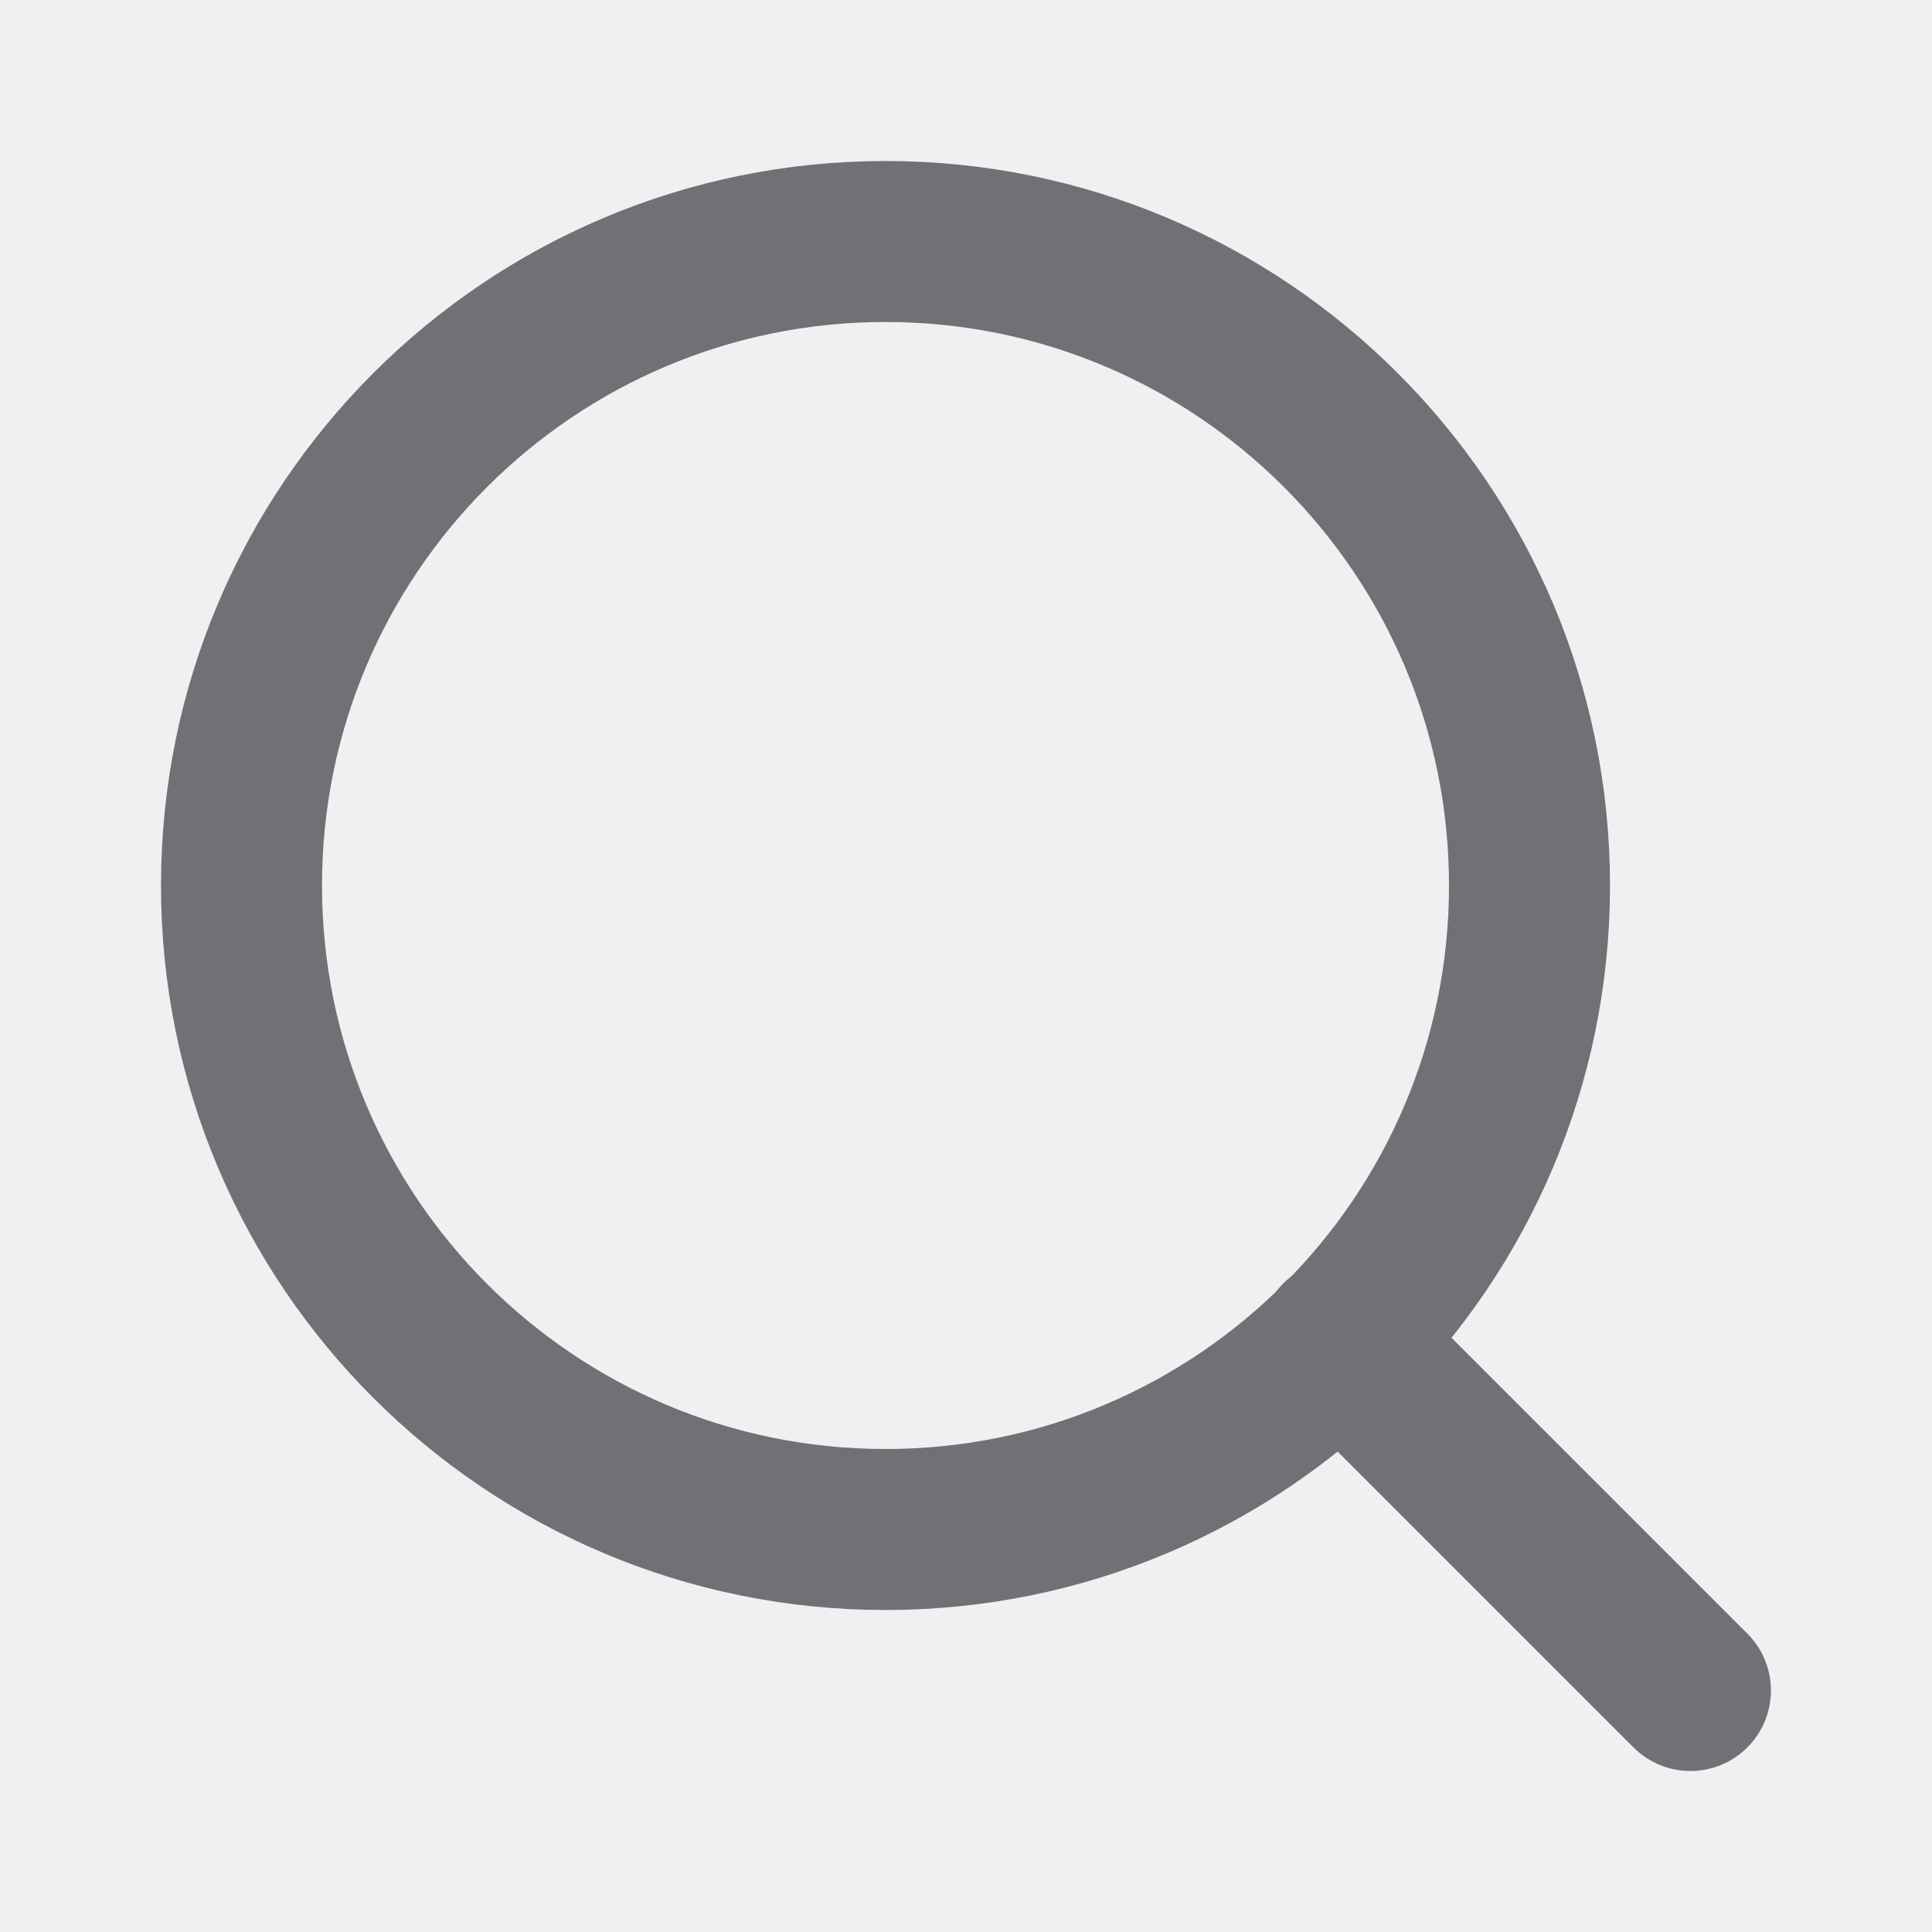
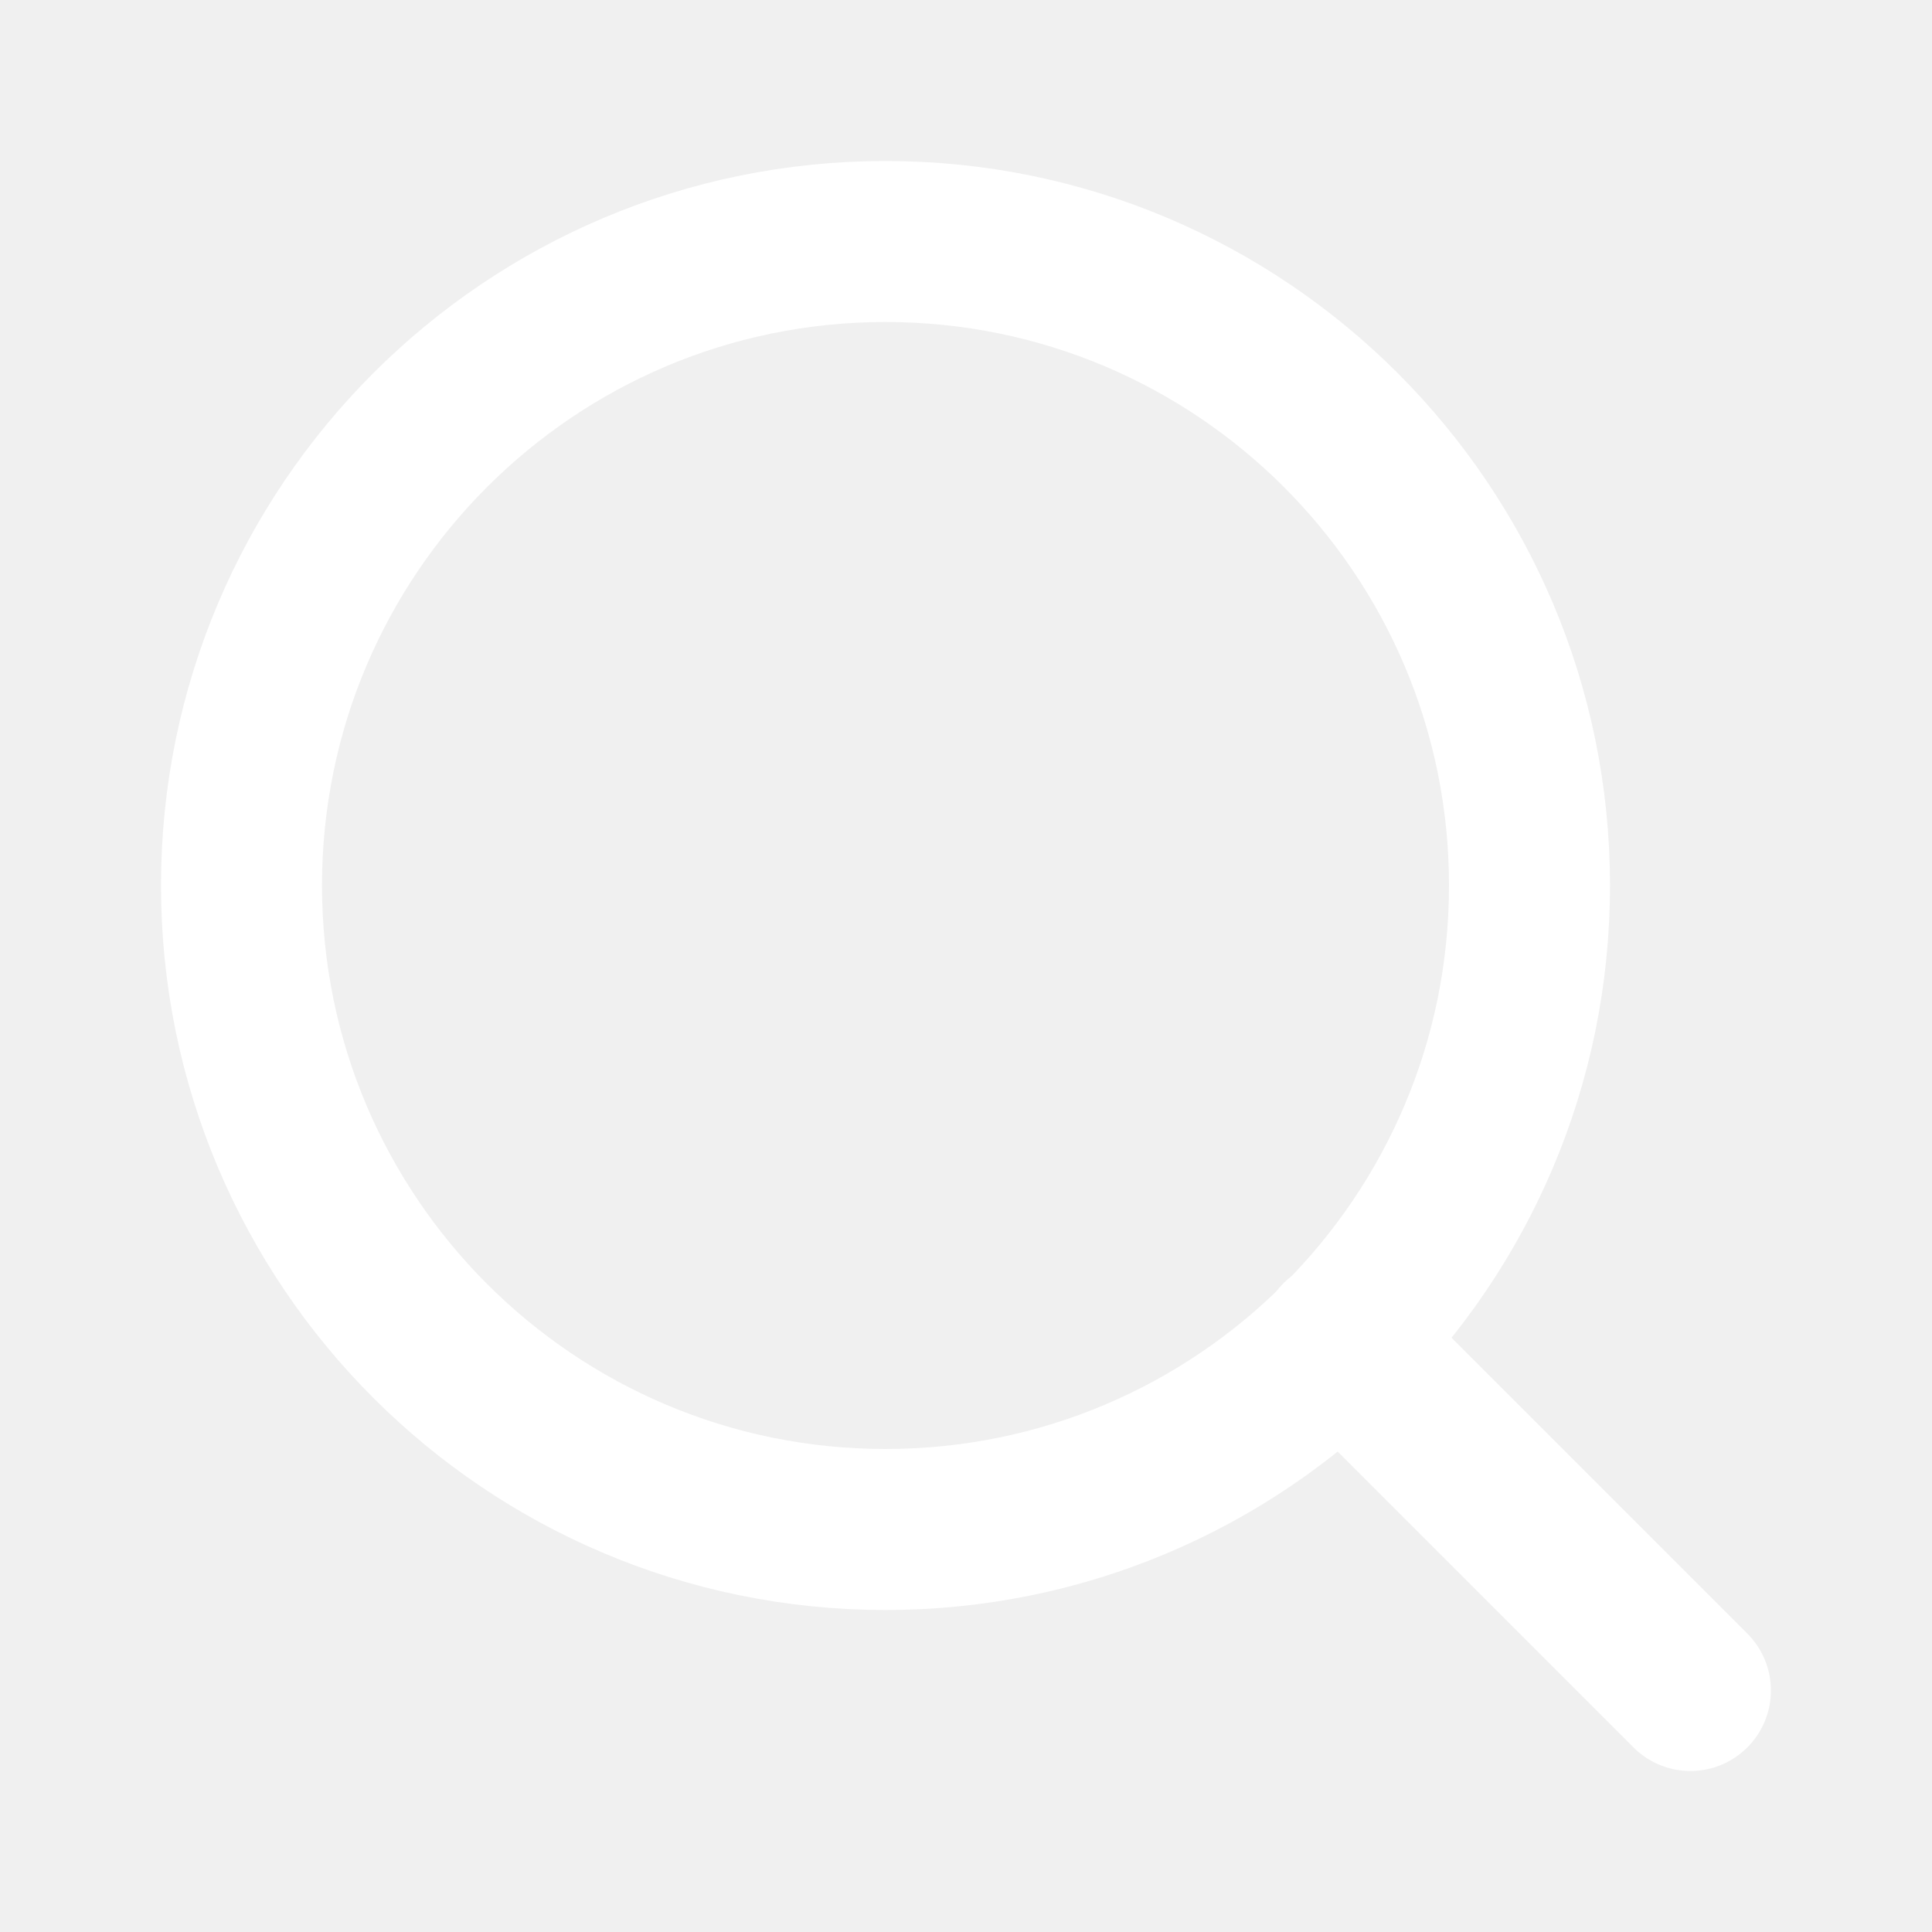
<svg xmlns="http://www.w3.org/2000/svg" width="24" height="24" viewBox="0 0 24 24" fill="none">
-   <path d="M11 19C15.418 19 19 15.418 19 11C19 6.582 15.418 3 11 3C6.582 3 3 6.582 3 11C3 15.418 6.582 19 11 19Z" stroke="#6F7176" stroke-width="2" stroke-linecap="round" stroke-linejoin="round" />
-   <path d="M20.999 21L16.649 16.65" stroke="#6F7176" stroke-width="2" stroke-linecap="round" stroke-linejoin="round" />
+   <path d="M11 19C15.418 19 19 15.418 19 11C19 6.582 15.418 3 11 3C6.582 3 3 6.582 3 11C3 15.418 6.582 19 11 19Z" stroke="#FFFFFF" stroke-width="2" stroke-linecap="round" stroke-linejoin="round" />
+   <path d="M20.999 21L16.649 16.65" stroke="#FFFFFF" stroke-width="2" stroke-linecap="round" stroke-linejoin="round" />
</svg>
